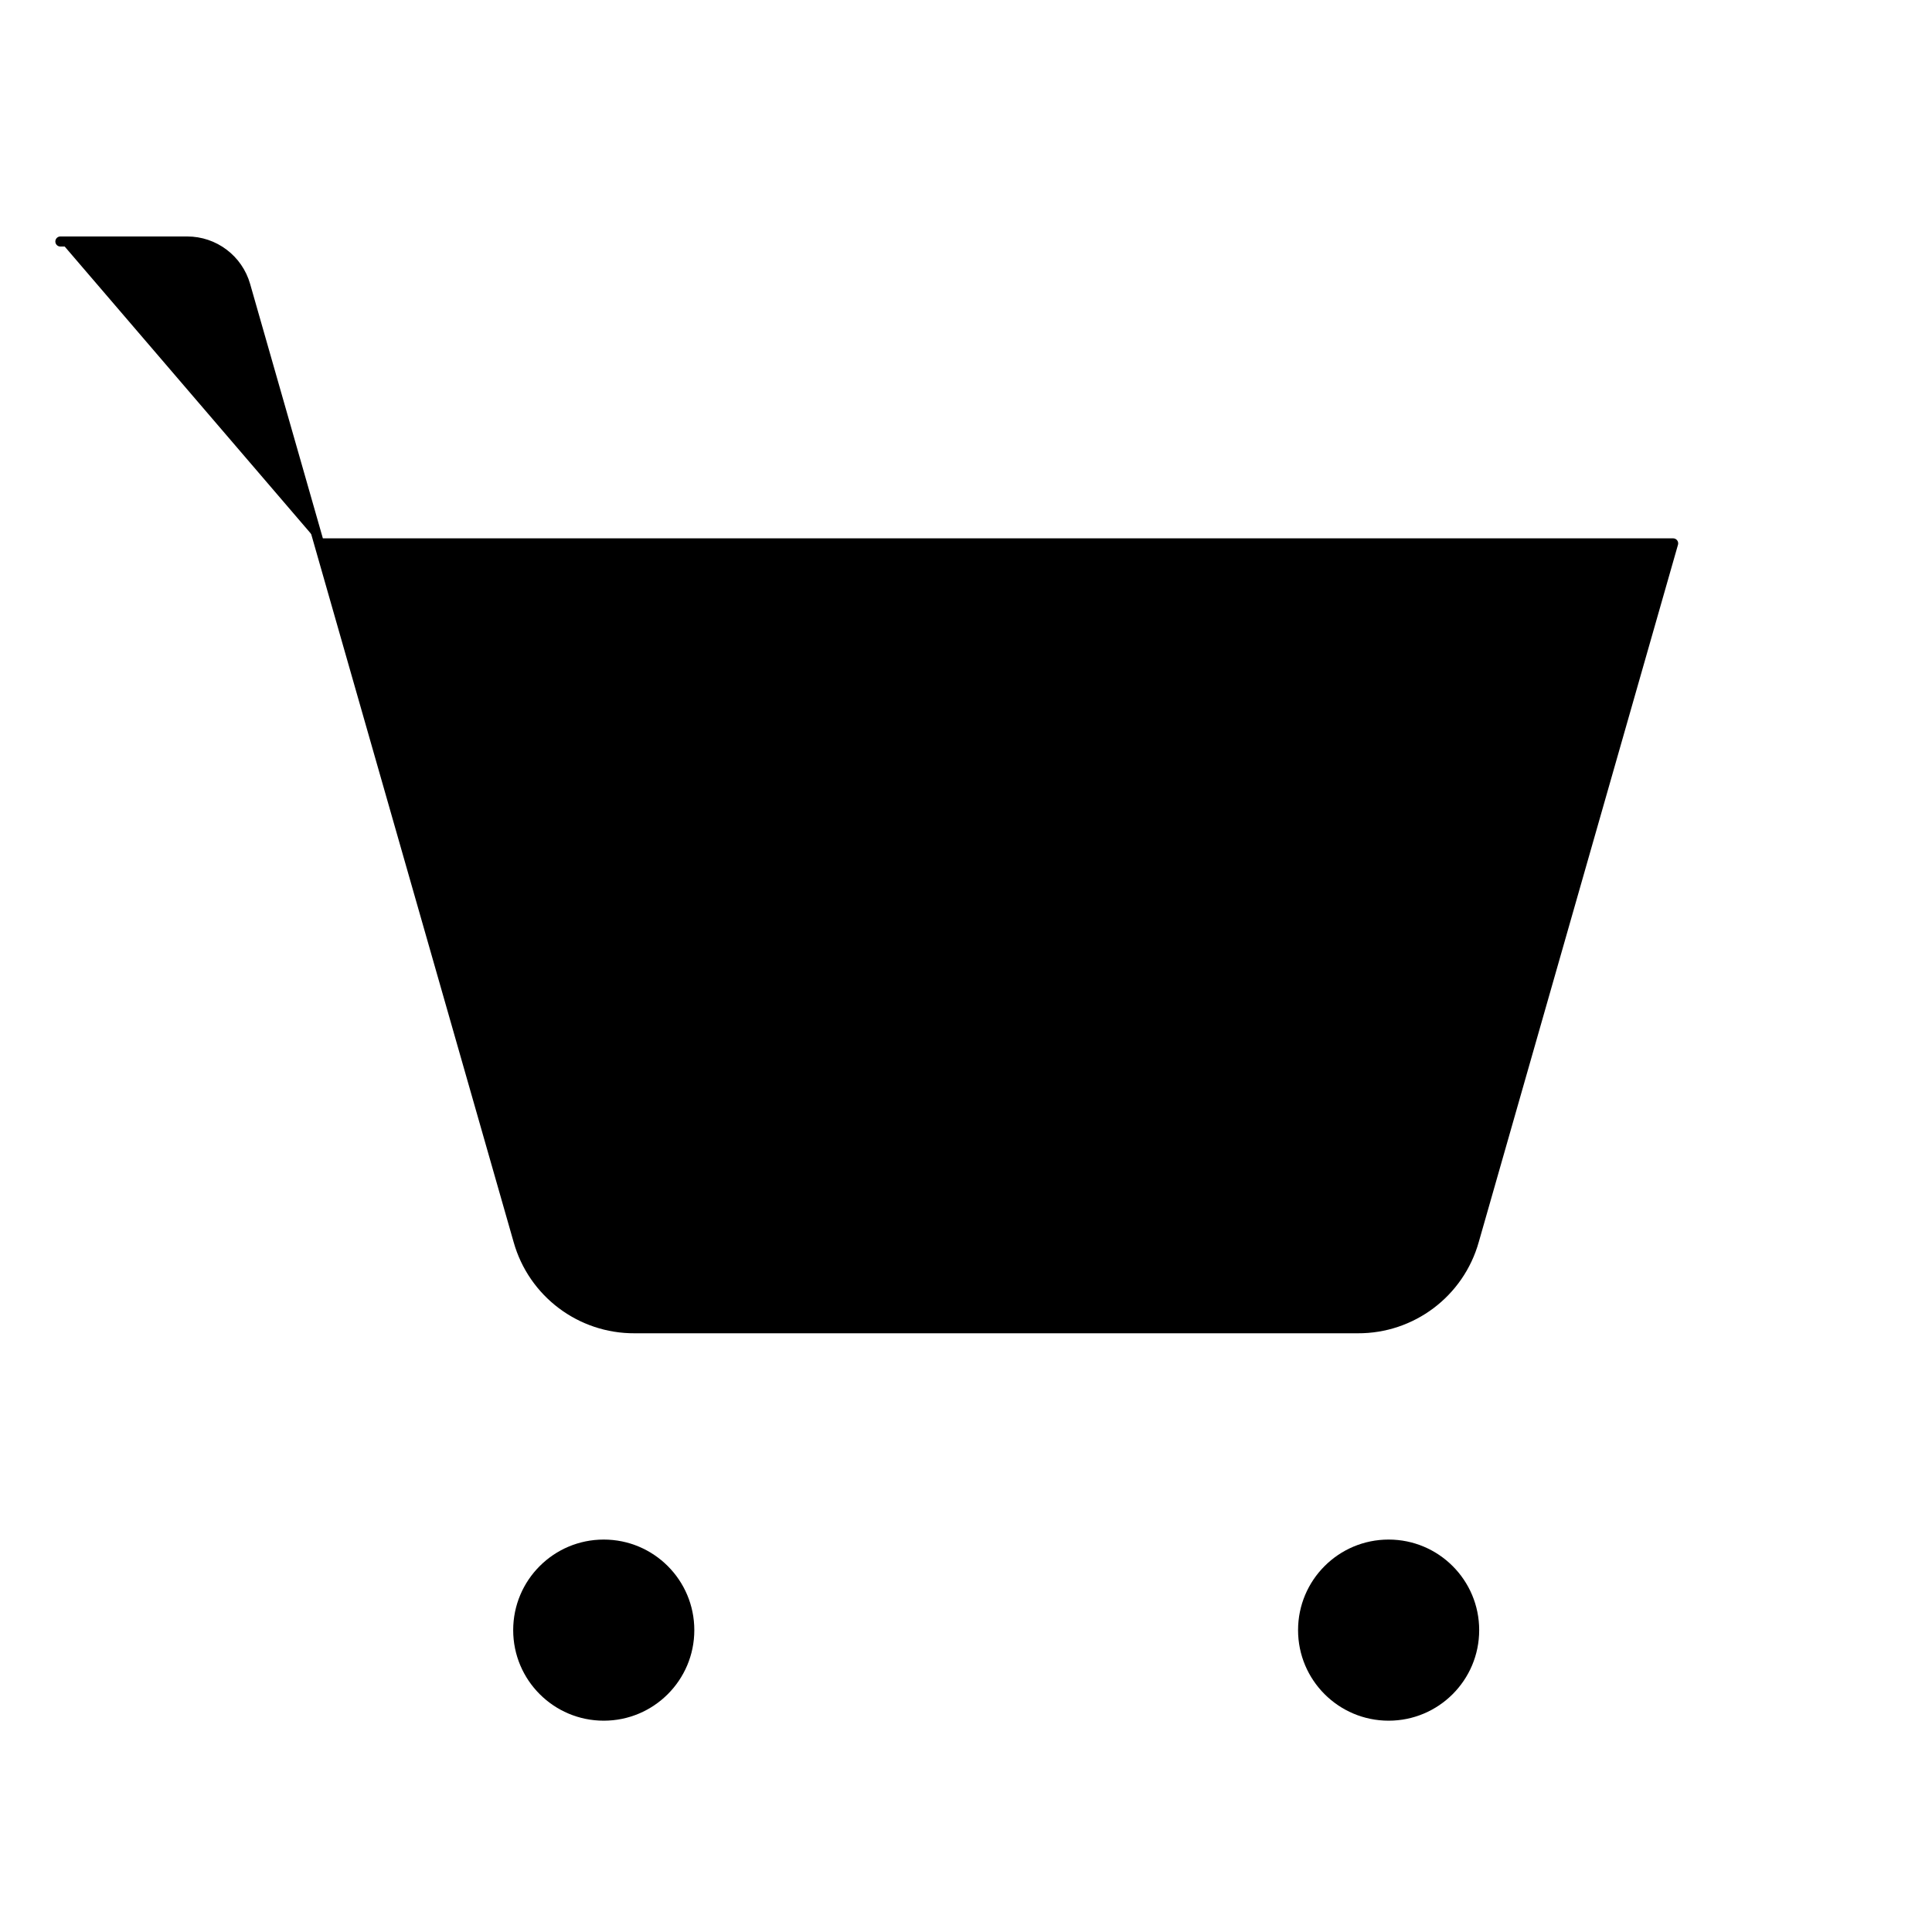
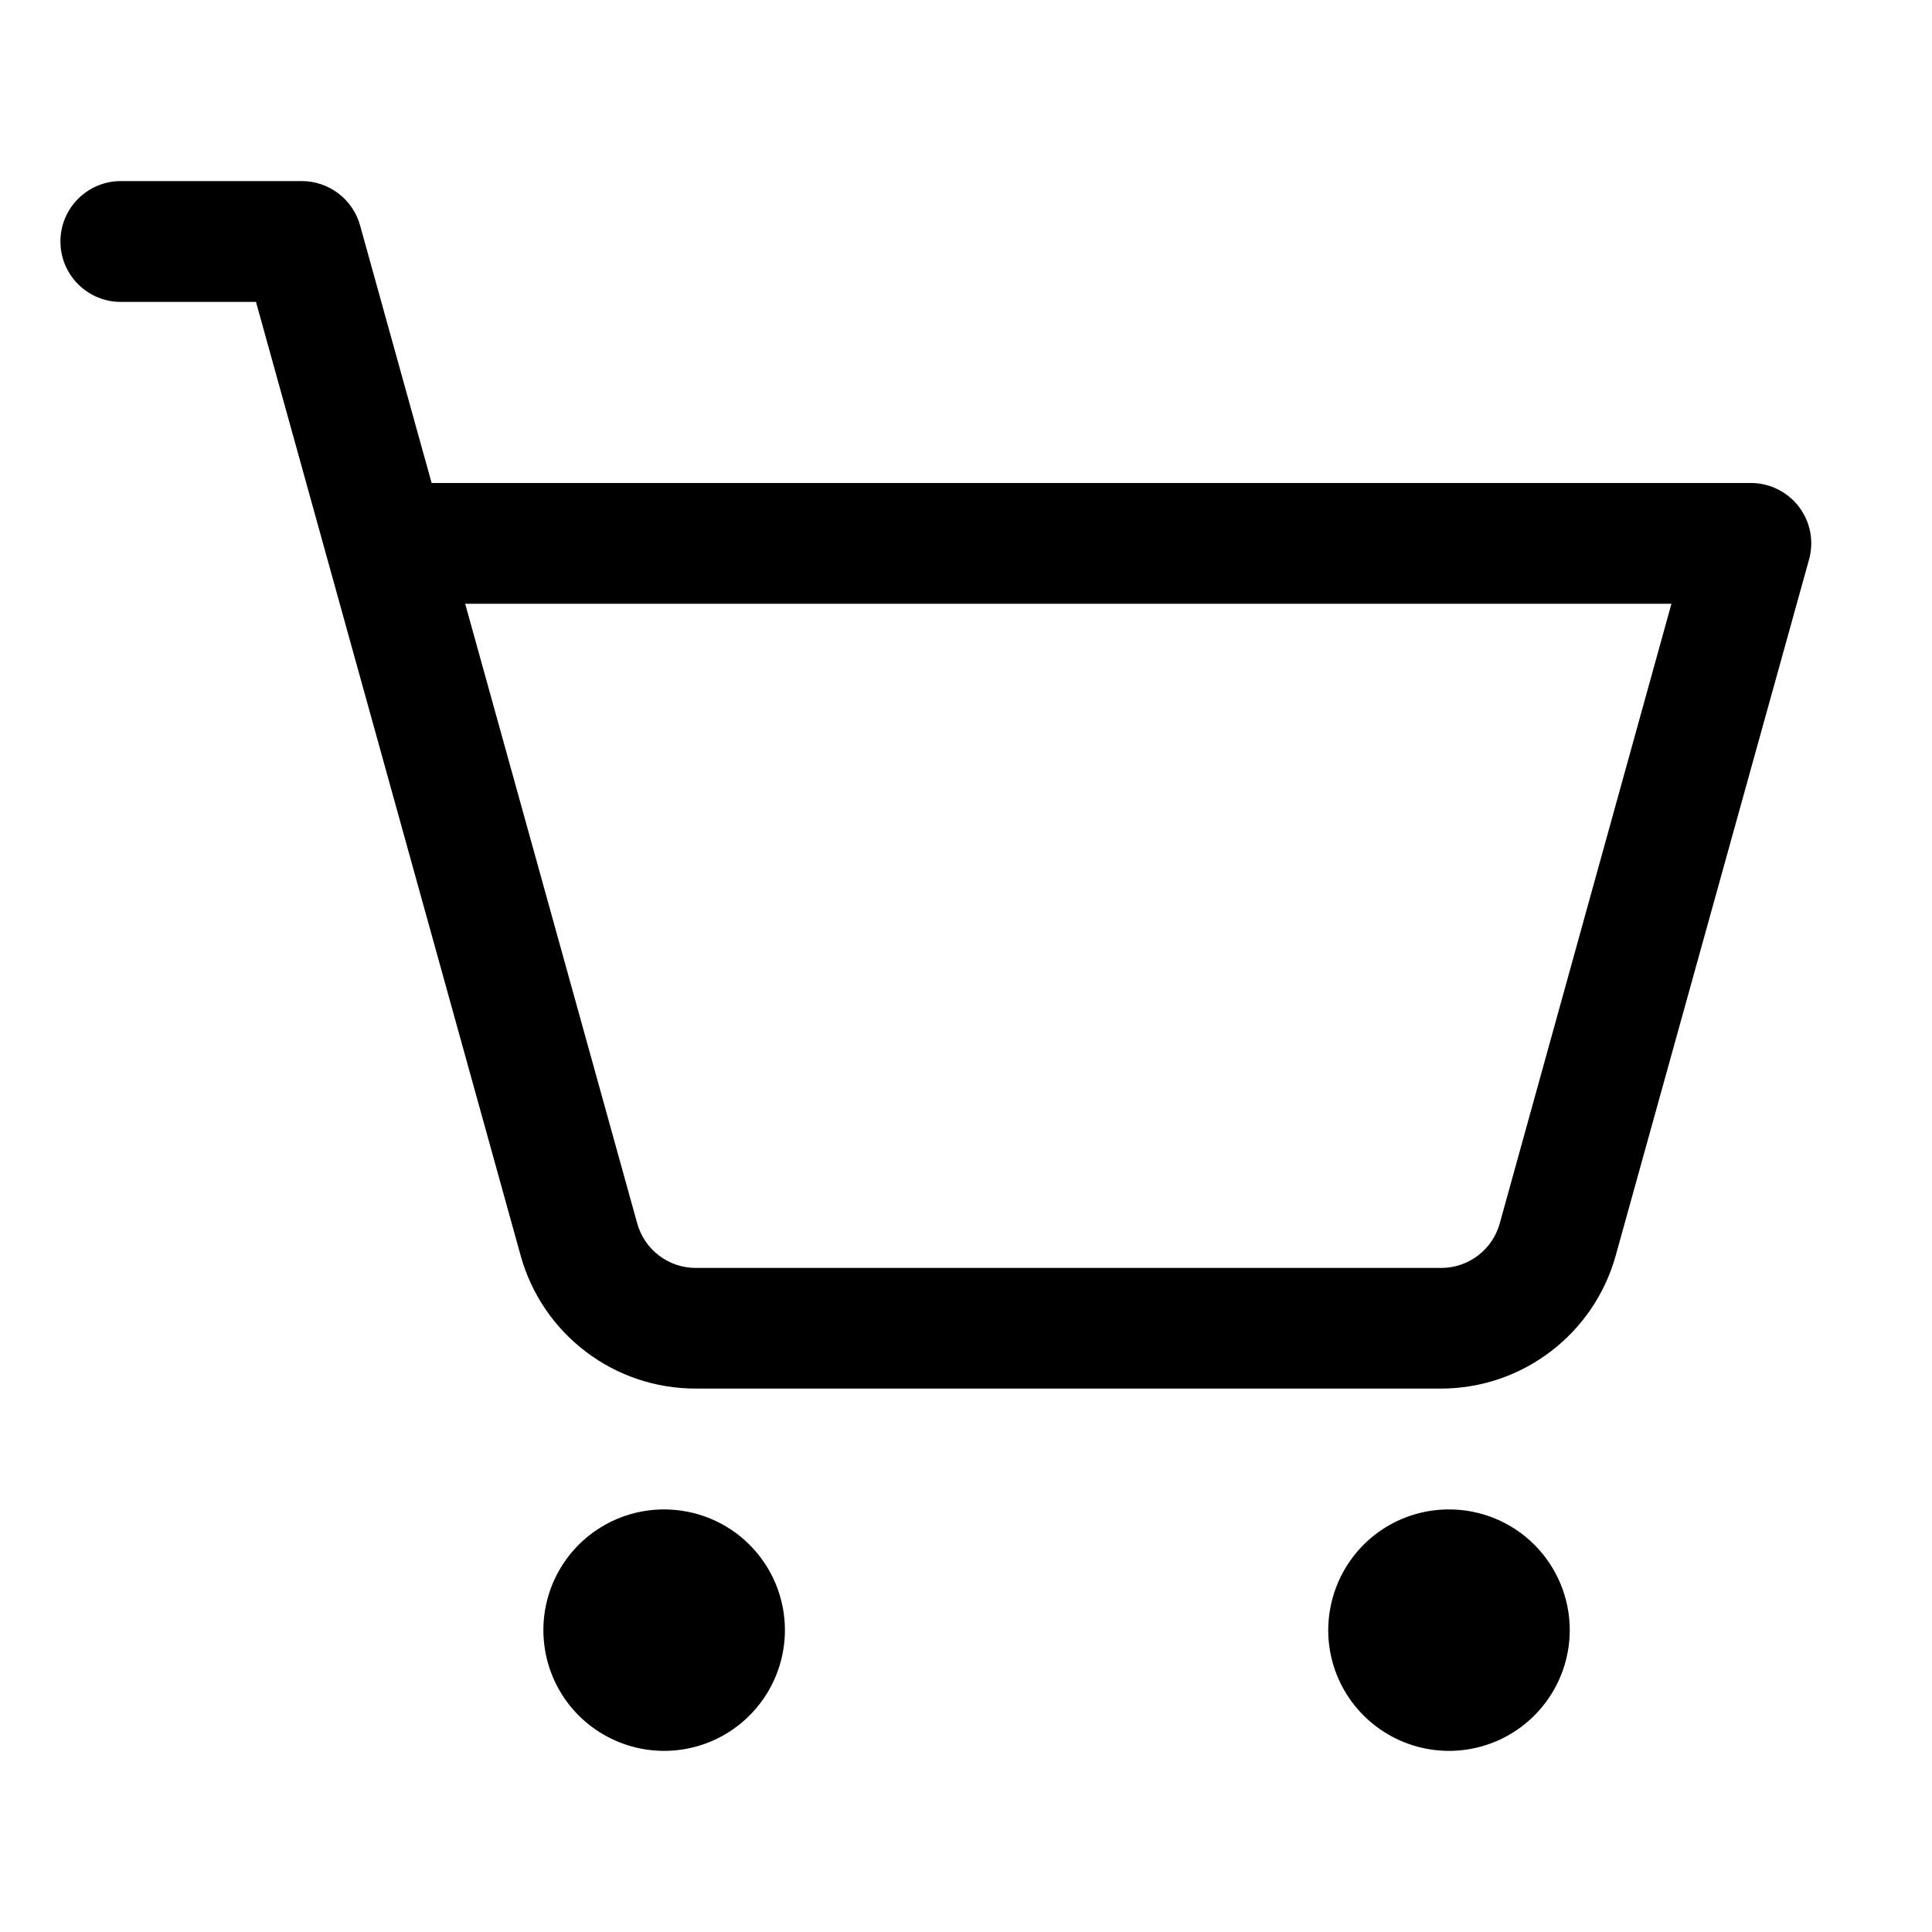
- <svg aria-hidden="true" focusable="false" role="presentation" class="icon icon-shopping-cart" viewBox="0 0 192 192">
-   <path d="M60 171a9 9 0 0 0 9-9 9 9 0 0 0-9-9 9 9 0 0 0-9 9 9 9 0 0 0 9 9ZM138 171a9 9 0 0 0 9-9 9 9 0 0 0-9-9 9 9 0 0 0-9 9 9 9 0 0 0 9 9Z" fill="currentColor" />
-   <path d="M31.725 54h134.55l-19.8 69.3a11.926 11.926 0 0 1-11.55 8.7h-71.85a11.925 11.925 0 0 1-11.55-8.7l-27.15-94.95A6 6 0 0 0 18.6 24H6" stroke="currentColor" stroke-linecap="round" stroke-linejoin="round" />
-   <circle class="cart-indicator" cx="96" cy="93" r="15" />
+ <svg xmlns="http://www.w3.org/2000/svg" aria-hidden="true" focusable="false" role="presentation" class="icon icon-shopping-cart" width="22" height="22" viewBox="0 0 22 22" fill="none">
+   <path d="M8.938 18.562C8.938 18.834 8.857 19.1 8.706 19.326C8.555 19.552 8.34 19.729 8.089 19.833C7.837 19.937 7.561 19.964 7.294 19.911C7.028 19.858 6.783 19.727 6.59 19.535C6.398 19.343 6.267 19.098 6.214 18.831C6.161 18.564 6.188 18.288 6.292 18.036C6.396 17.785 6.572 17.57 6.799 17.419C7.025 17.268 7.291 17.188 7.562 17.188C7.927 17.188 8.277 17.332 8.535 17.59C8.793 17.848 8.938 18.198 8.938 18.562ZM16.5 17.188C16.228 17.188 15.962 17.268 15.736 17.419C15.51 17.57 15.334 17.785 15.23 18.036C15.126 18.288 15.098 18.564 15.151 18.831C15.204 19.098 15.335 19.343 15.528 19.535C15.72 19.727 15.965 19.858 16.232 19.911C16.498 19.964 16.775 19.937 17.026 19.833C17.277 19.729 17.492 19.552 17.643 19.326C17.794 19.1 17.875 18.834 17.875 18.562C17.875 18.198 17.73 17.848 17.472 17.59C17.214 17.332 16.865 17.188 16.5 17.188ZM20.6 6.371L18.397 14.302C18.276 14.735 18.016 15.117 17.659 15.389C17.301 15.662 16.864 15.811 16.414 15.812H7.92C7.469 15.812 7.03 15.665 6.671 15.392C6.311 15.119 6.051 14.736 5.93 14.302L2.915 3.438H1.375C1.193 3.438 1.018 3.365 0.889 3.236C0.76 3.107 0.688 2.932 0.688 2.75C0.688 2.568 0.76 2.393 0.889 2.264C1.018 2.135 1.193 2.062 1.375 2.062H3.438C3.588 2.062 3.734 2.112 3.854 2.203C3.973 2.294 4.06 2.421 4.1 2.566L4.915 5.5H19.938C20.044 5.5 20.148 5.524 20.243 5.572C20.338 5.619 20.421 5.687 20.485 5.771C20.549 5.856 20.593 5.954 20.613 6.058C20.633 6.162 20.628 6.269 20.6 6.371ZM19.033 6.875H5.297L7.257 13.934C7.298 14.079 7.384 14.206 7.504 14.297C7.624 14.388 7.77 14.438 7.92 14.438H16.414C16.564 14.438 16.71 14.388 16.83 14.297C16.95 14.206 17.036 14.079 17.077 13.934L19.033 6.875Z" fill="currentColor" />
</svg>
